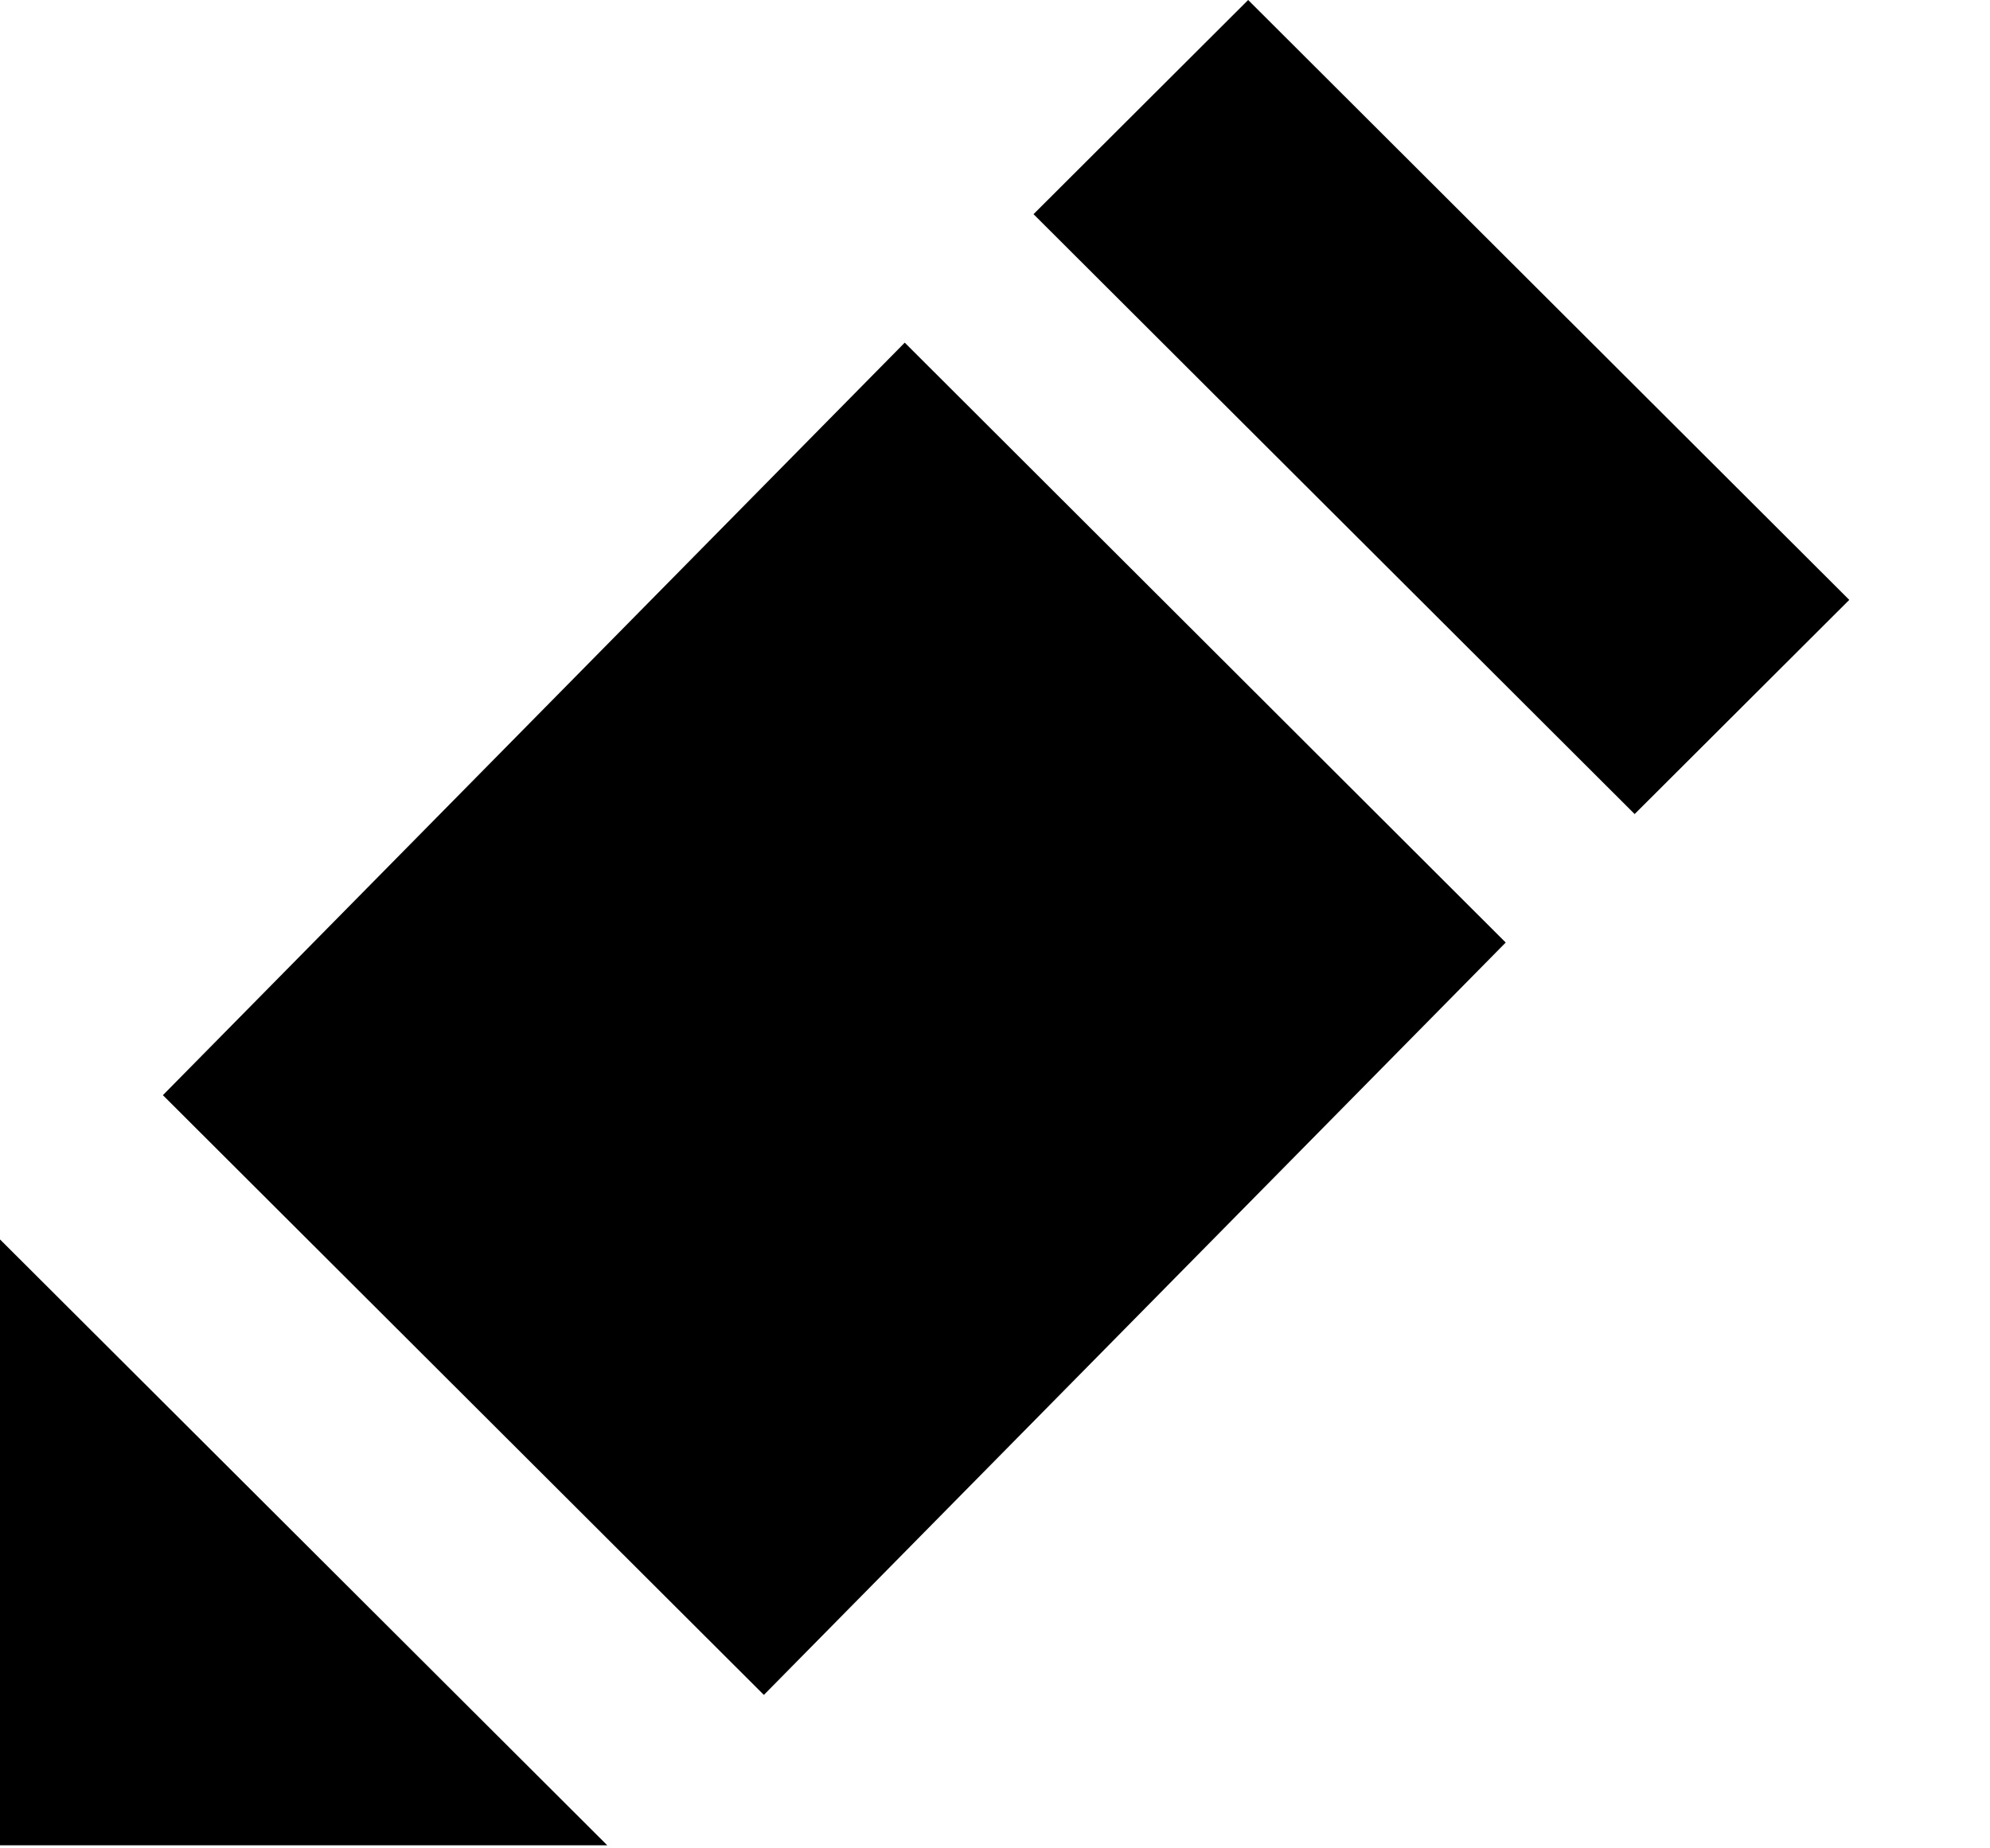
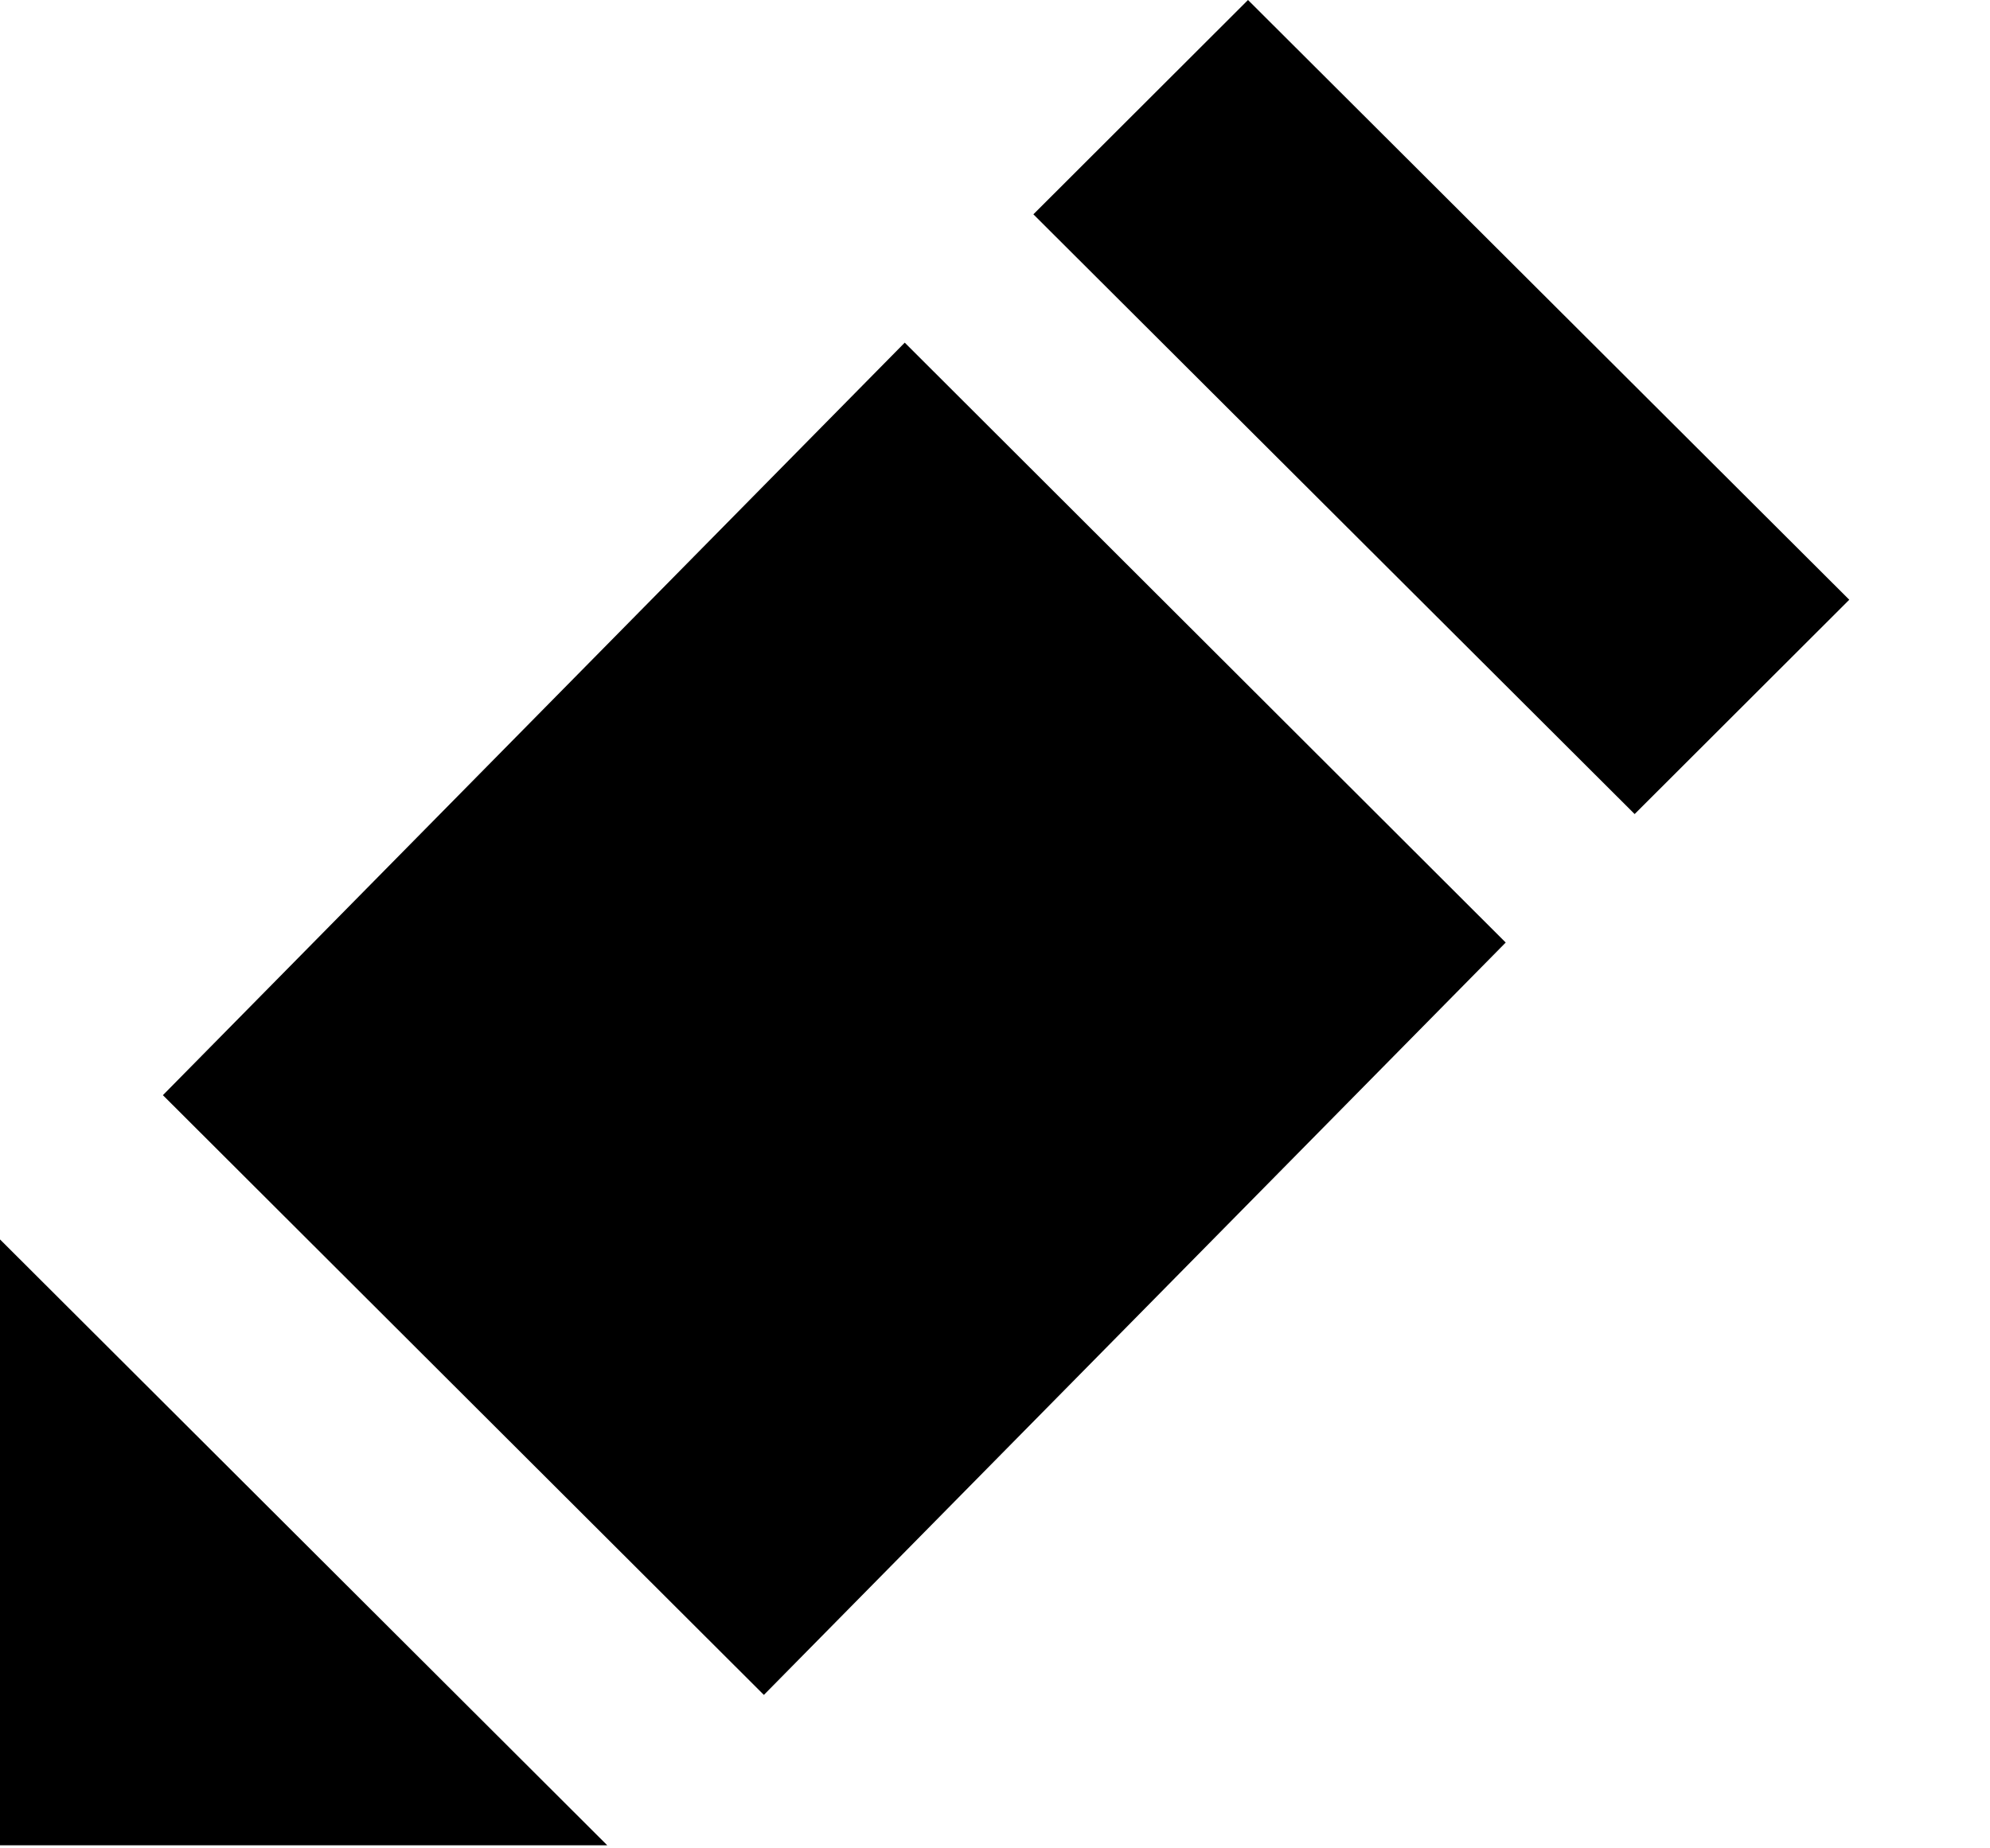
- <svg xmlns="http://www.w3.org/2000/svg" width="14px" height="13px" viewBox="0 0 14 13" version="1.1">
-   <g id="Page-1" stroke="none" stroke-width="1" fill="none" fill-rule="evenodd">
-     <path d="M11.5,5.728 L7.271,1.507 L8.781,0 L13.01,4.221 L11.5,5.728 L11.5,5.728 Z M5.374,11.926 L1.146,7.706 L6.365,2.411 L10.593,6.632 L5.374,11.926 Z M0,8.721 L4.272,12.984 L0,12.984 L0,8.721 Z" id="Shape-Copy-3" fill="#000000" />
-   </g>
+ <svg xmlns="http://www.w3.org/2000/svg" width="14" height="13">
+   <path fill="#000" fill-rule="evenodd" d="m11.5 5.728-4.23-4.22L8.78 0l4.23 4.22-1.51 1.508Zm-6.126 6.198-4.228-4.22 5.219-5.295 4.228 4.221-5.219 5.294ZM0 8.721l4.272 4.263H0V8.721Z" />
</svg>
